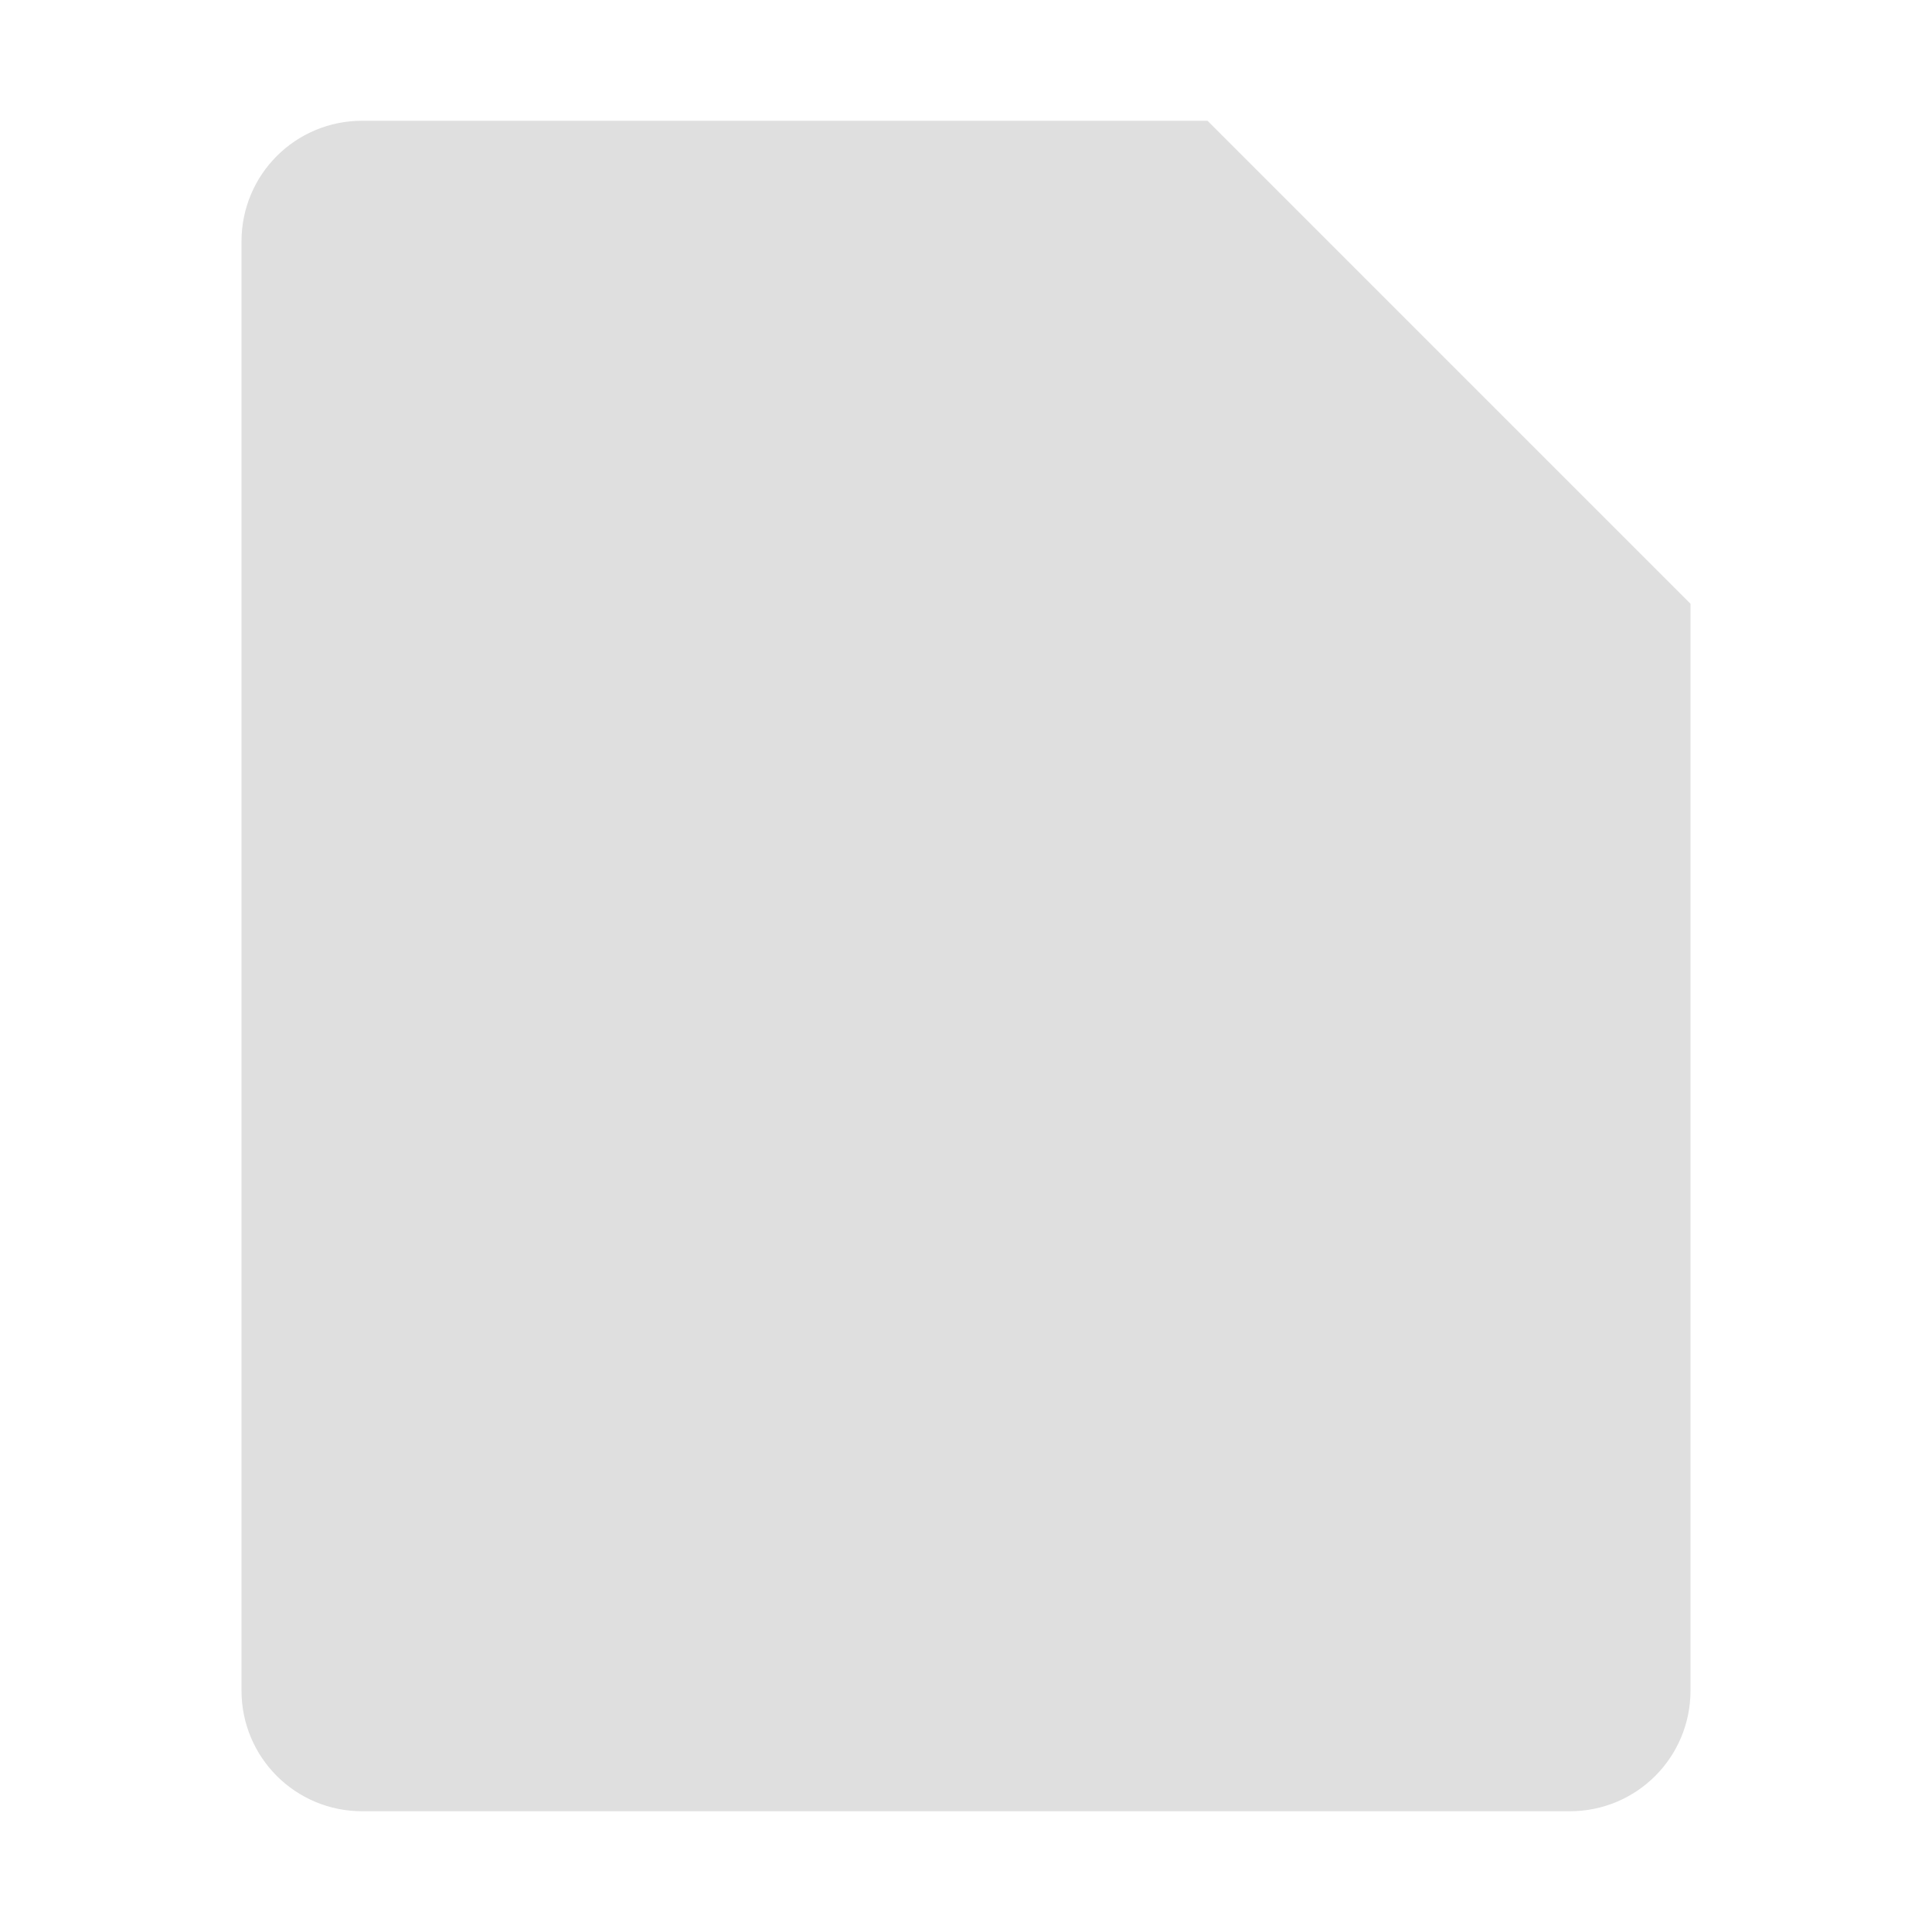
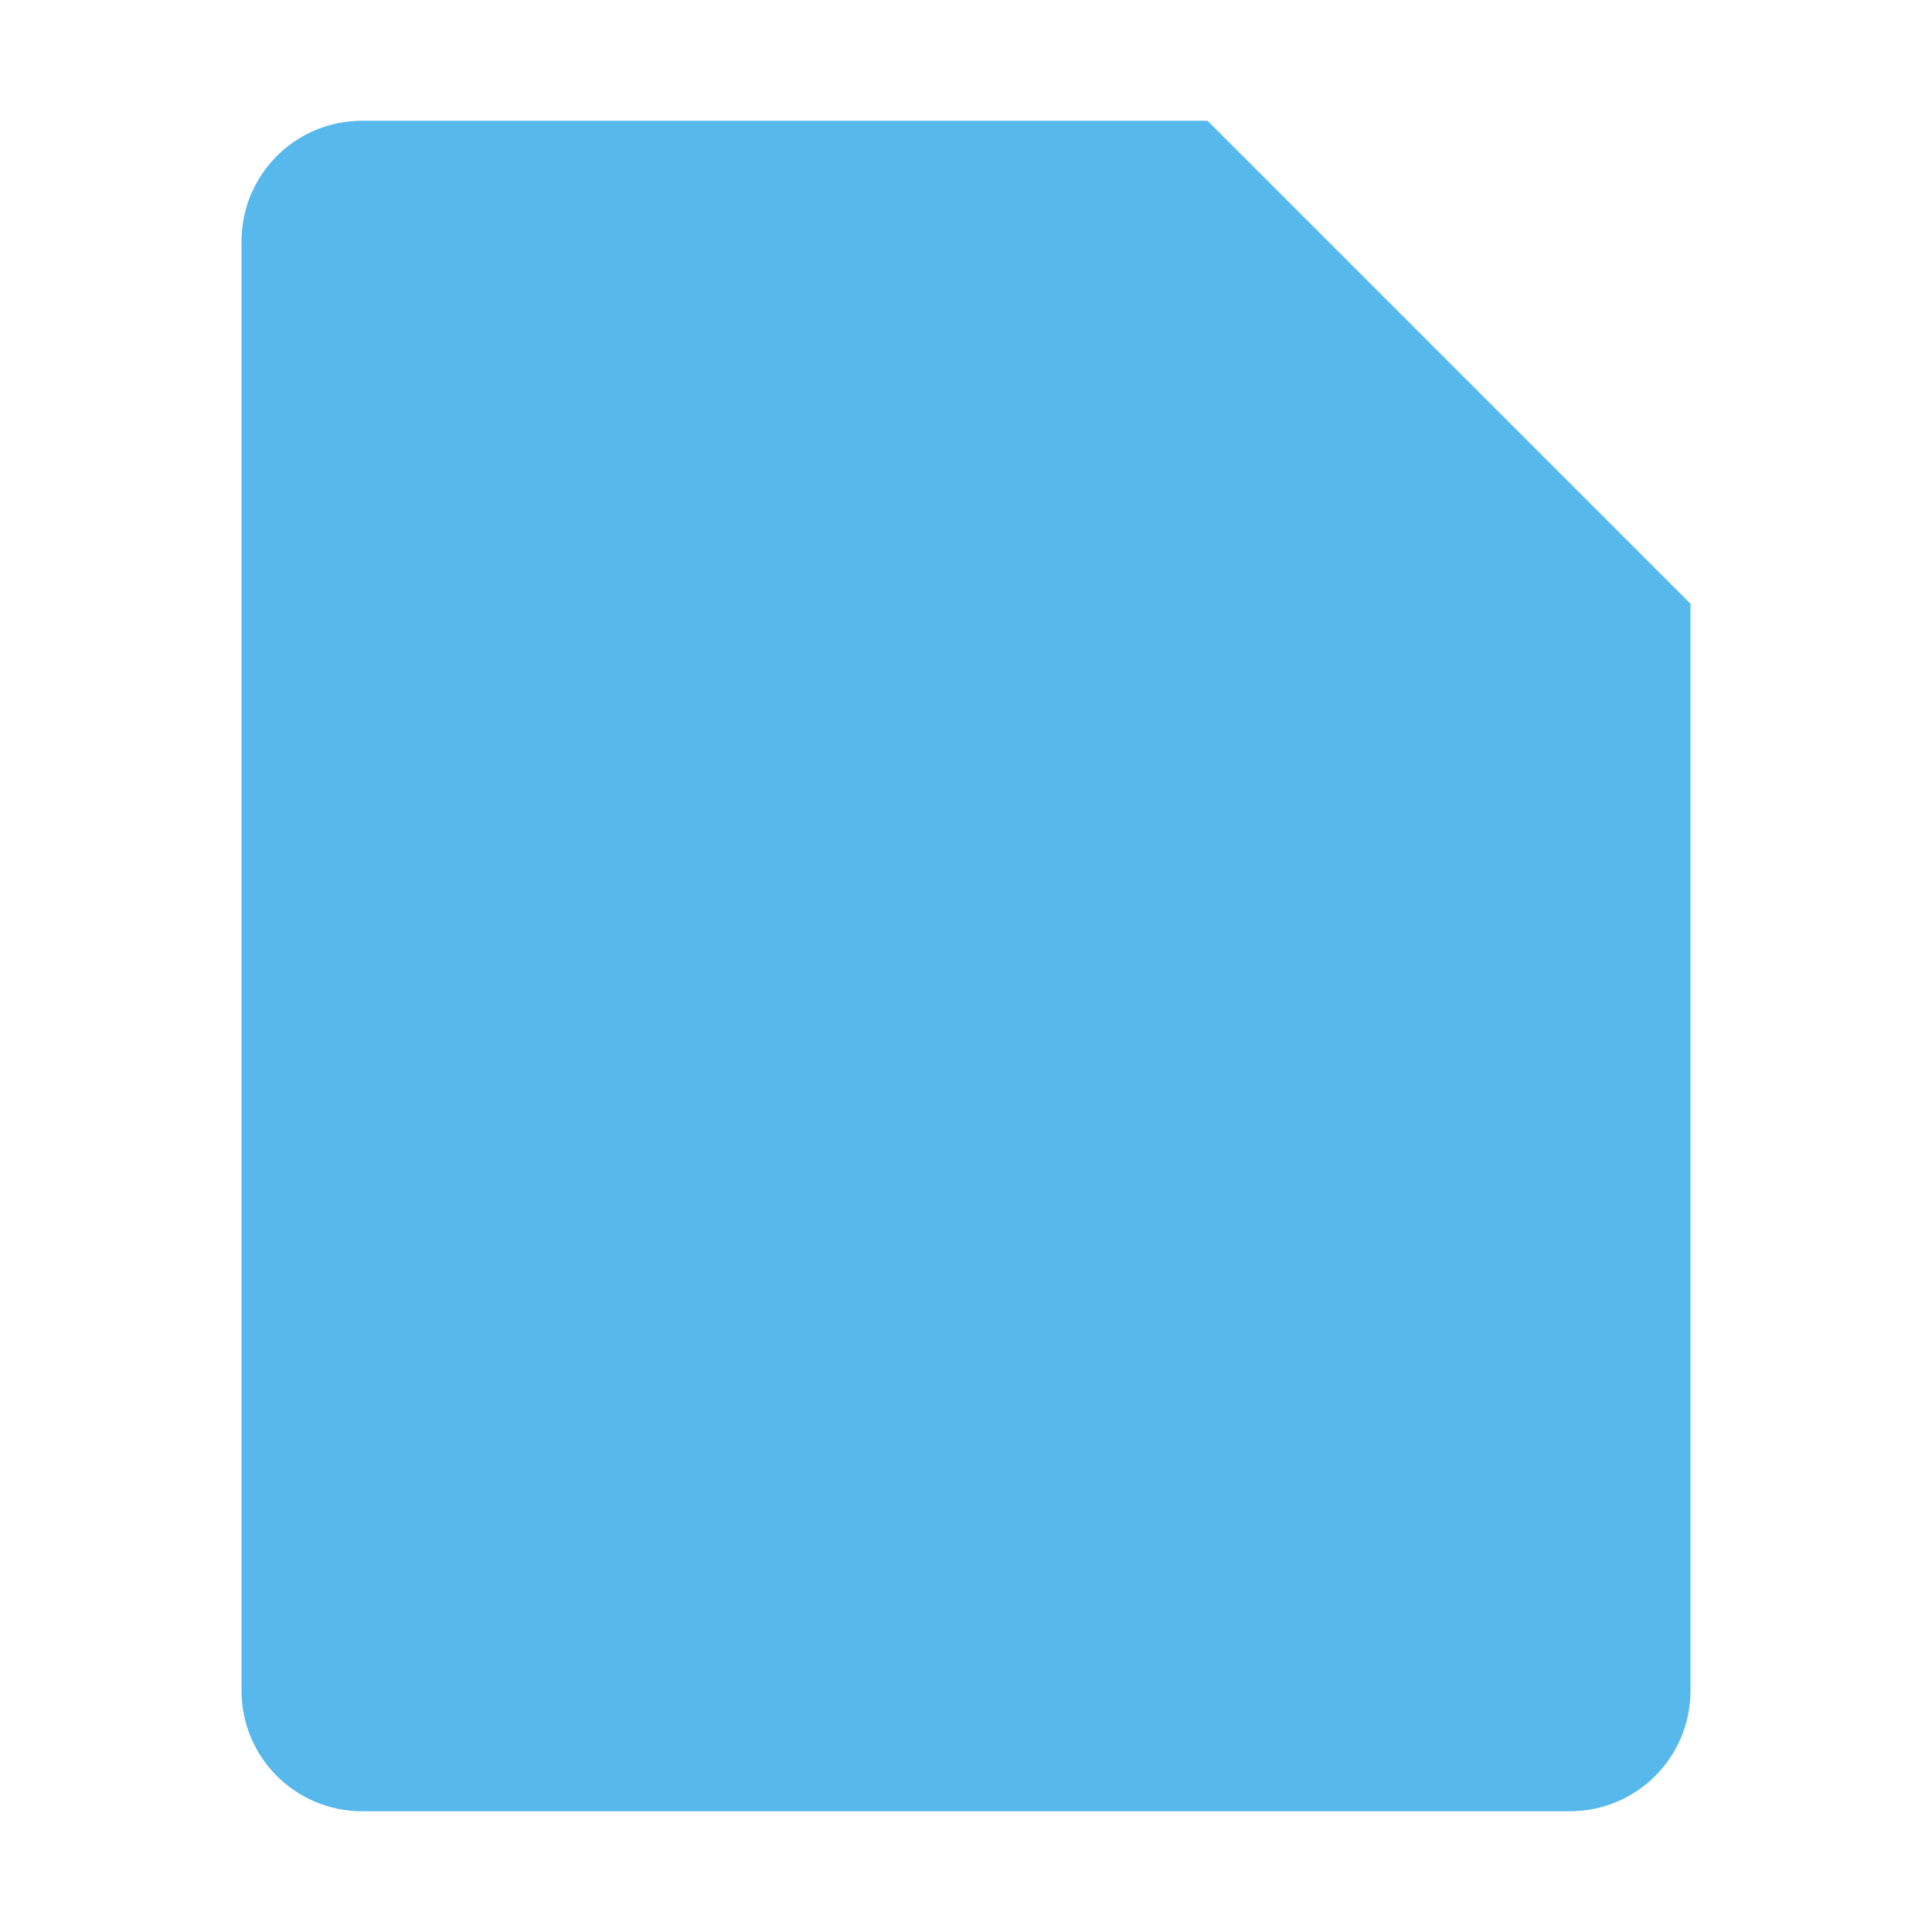
- <svg xmlns="http://www.w3.org/2000/svg" width="16" height="16" version="1.1" viewBox="0 0 16 16">
-   <defs>
+ <svg xmlns="http://www.w3.org/2000/svg" width="16" height="16" version="1.1" viewBox="0 0 16 16" id="svg7">
+   <defs id="defs3">
    <style id="current-color-scheme" type="text/css">
   .ColorScheme-Text { color:#dfdfdf; } .ColorScheme-Highlight { color:#4285f4; } .ColorScheme-NeutralText { color:#ff9800; } .ColorScheme-PositiveText { color:#4caf50; } .ColorScheme-NegativeText { color:#f44336; }
  </style>
  </defs>
-   <path style="fill:currentColor" class="ColorScheme-Text" d="M 3,1 C 2.446,1 2,1.446 2,2 V 14 C 2,14.554 2.446,15 3,15 H 13 C 13.554,15 14,14.554 14,14 V 5 L 10,1 Z" />
+   <path style="fill:#57b8ec;fill-opacity:1" class="ColorScheme-Text" d="M 3,1 C 2.446,1 2,1.446 2,2 V 14 C 2,14.554 2.446,15 3,15 H 13 C 13.554,15 14,14.554 14,14 V 5 L 10,1 Z" id="path5" />
</svg>
